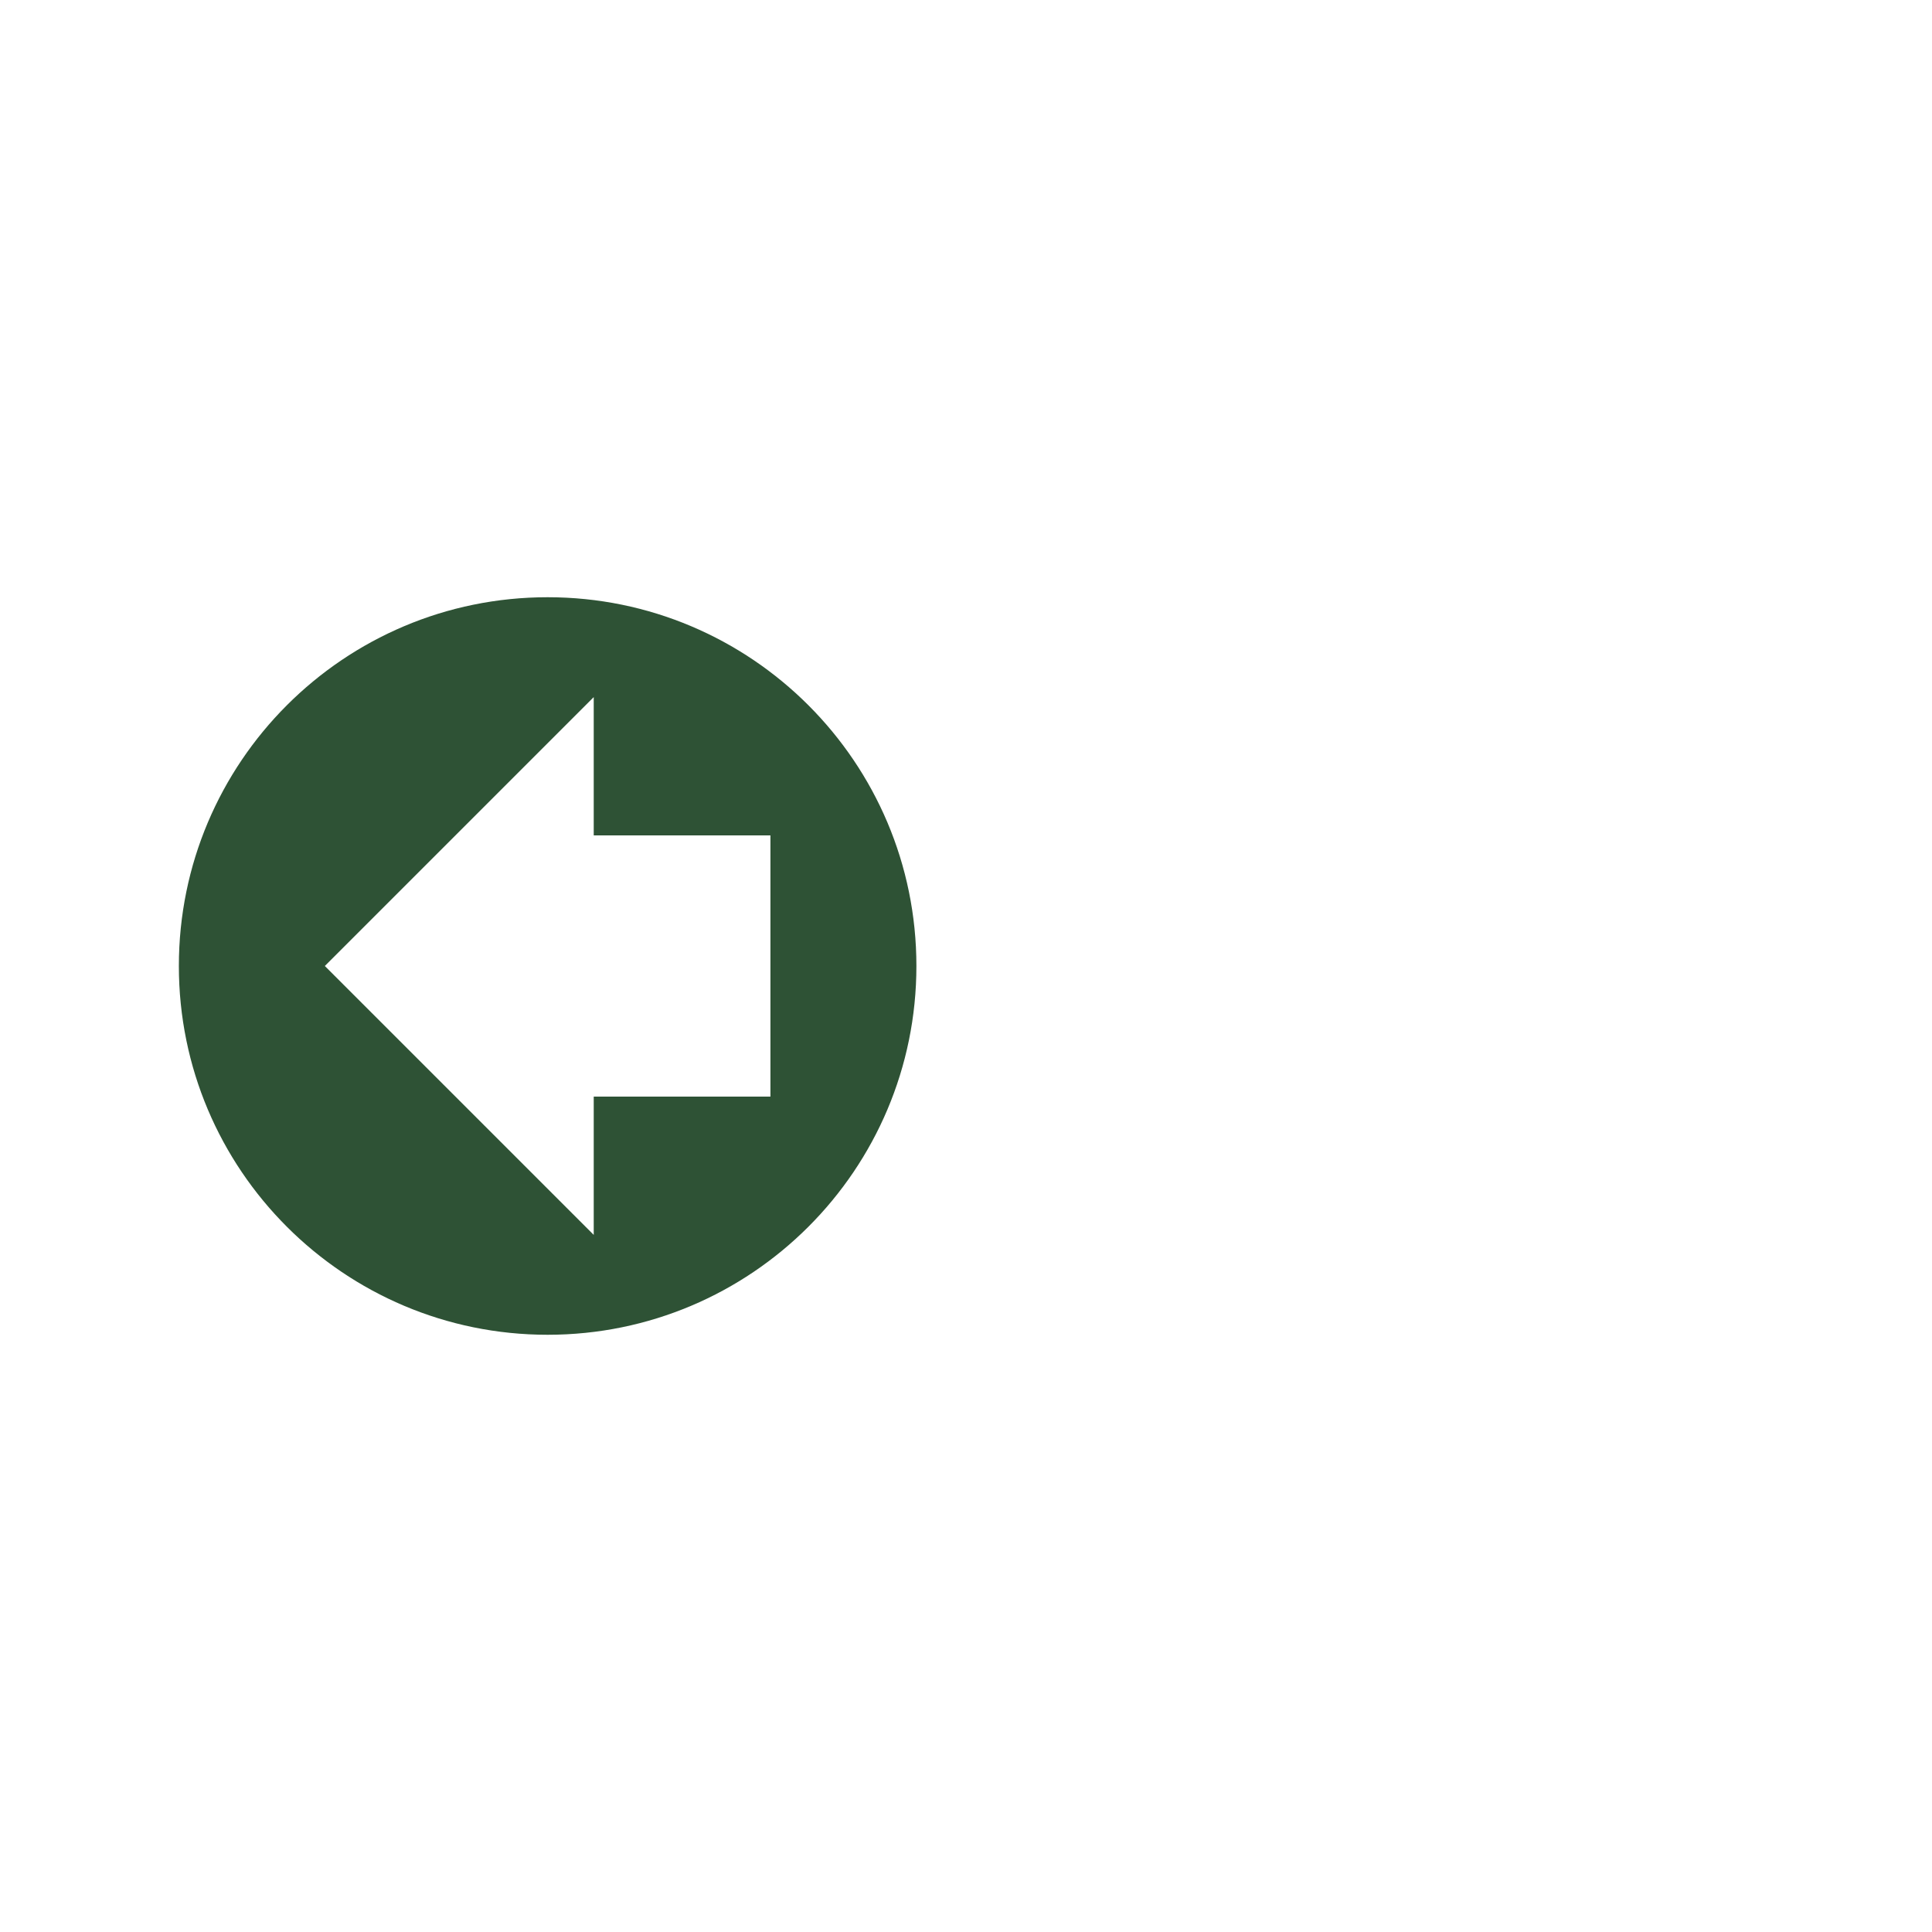
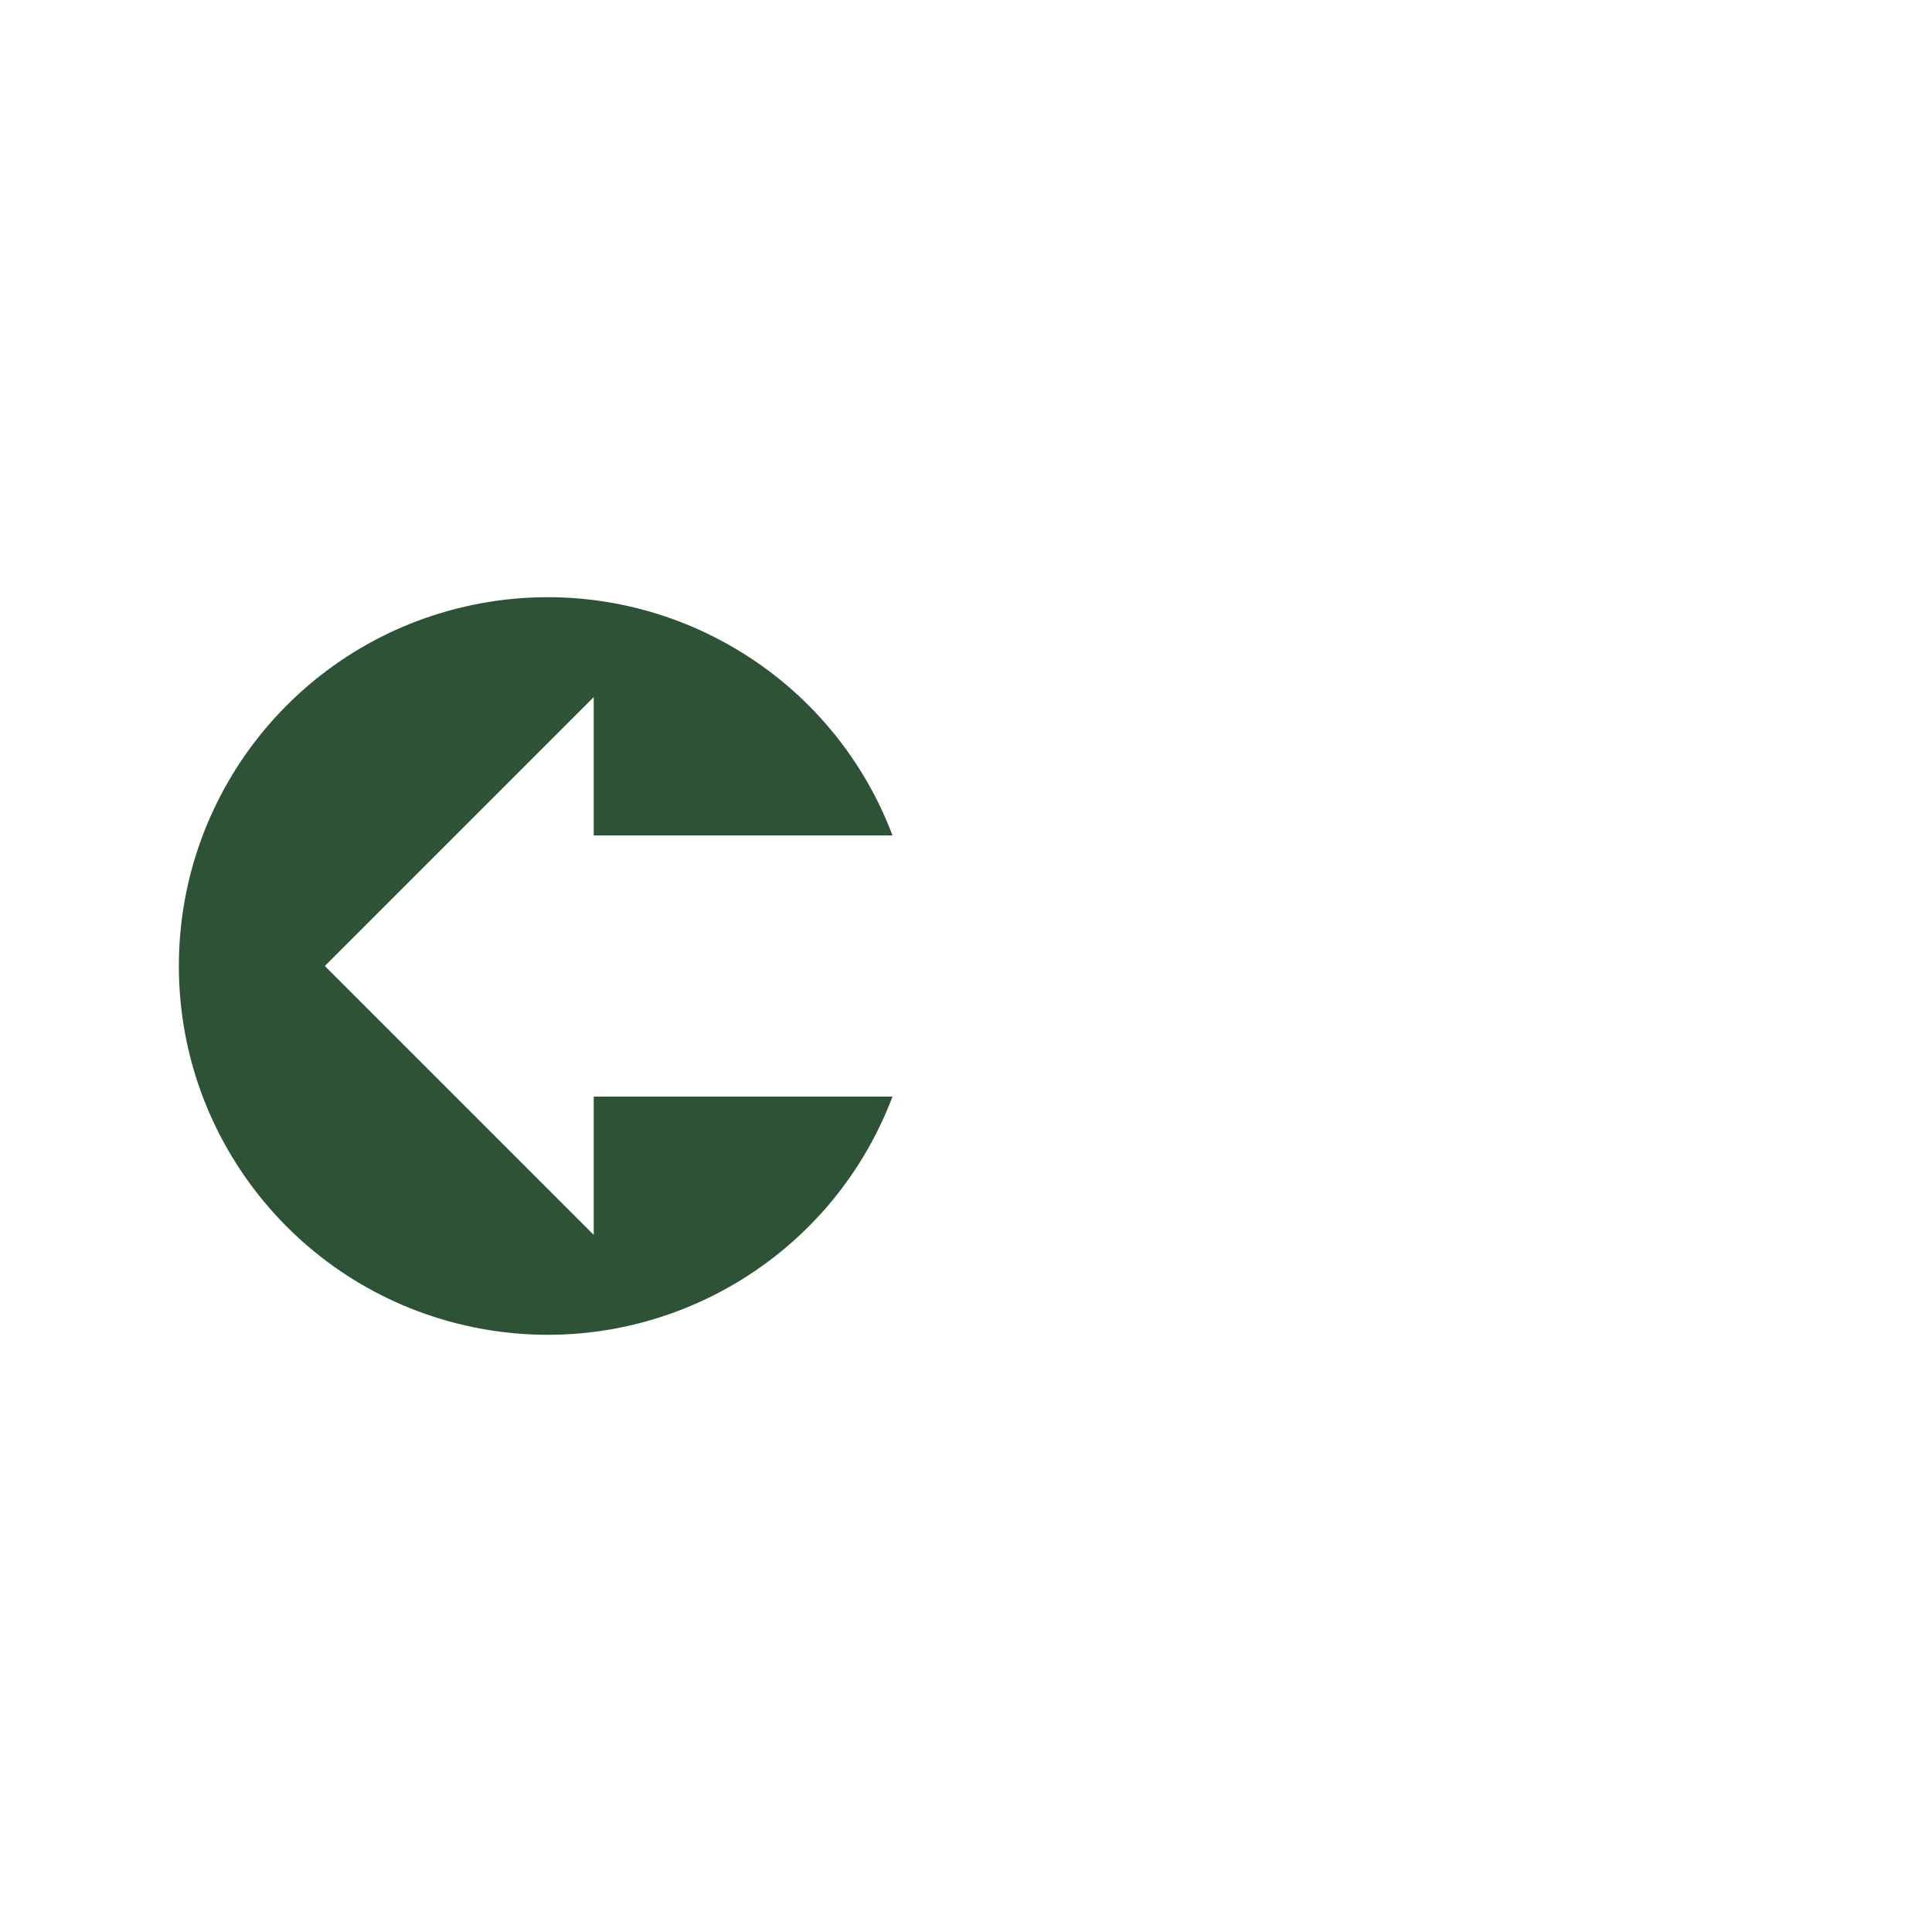
<svg xmlns="http://www.w3.org/2000/svg" viewBox="0 0 1024 1024" width="1024" height="1024">
  <g fill="#2E5235" transform="translate(94.8 145.52) scale(2.036)">
-     <path fill-rule="evenodd" d="M 0 180 a 96 96 0 1 0 192 0 a 96 96 0 1 0 -192 0 Z M 38 180 L 108 110 L 108 146 L 154 146 L 154 214 L 108 214 L 108 250 Z" />
+     <path fill-rule="evenodd" d="M 185.778 146 A 96 96 0 1 0 185.778 214 L 108 214 L 108 250 L 38 180 L 108 110 L 108 146 Z" />
  </g>
</svg>
